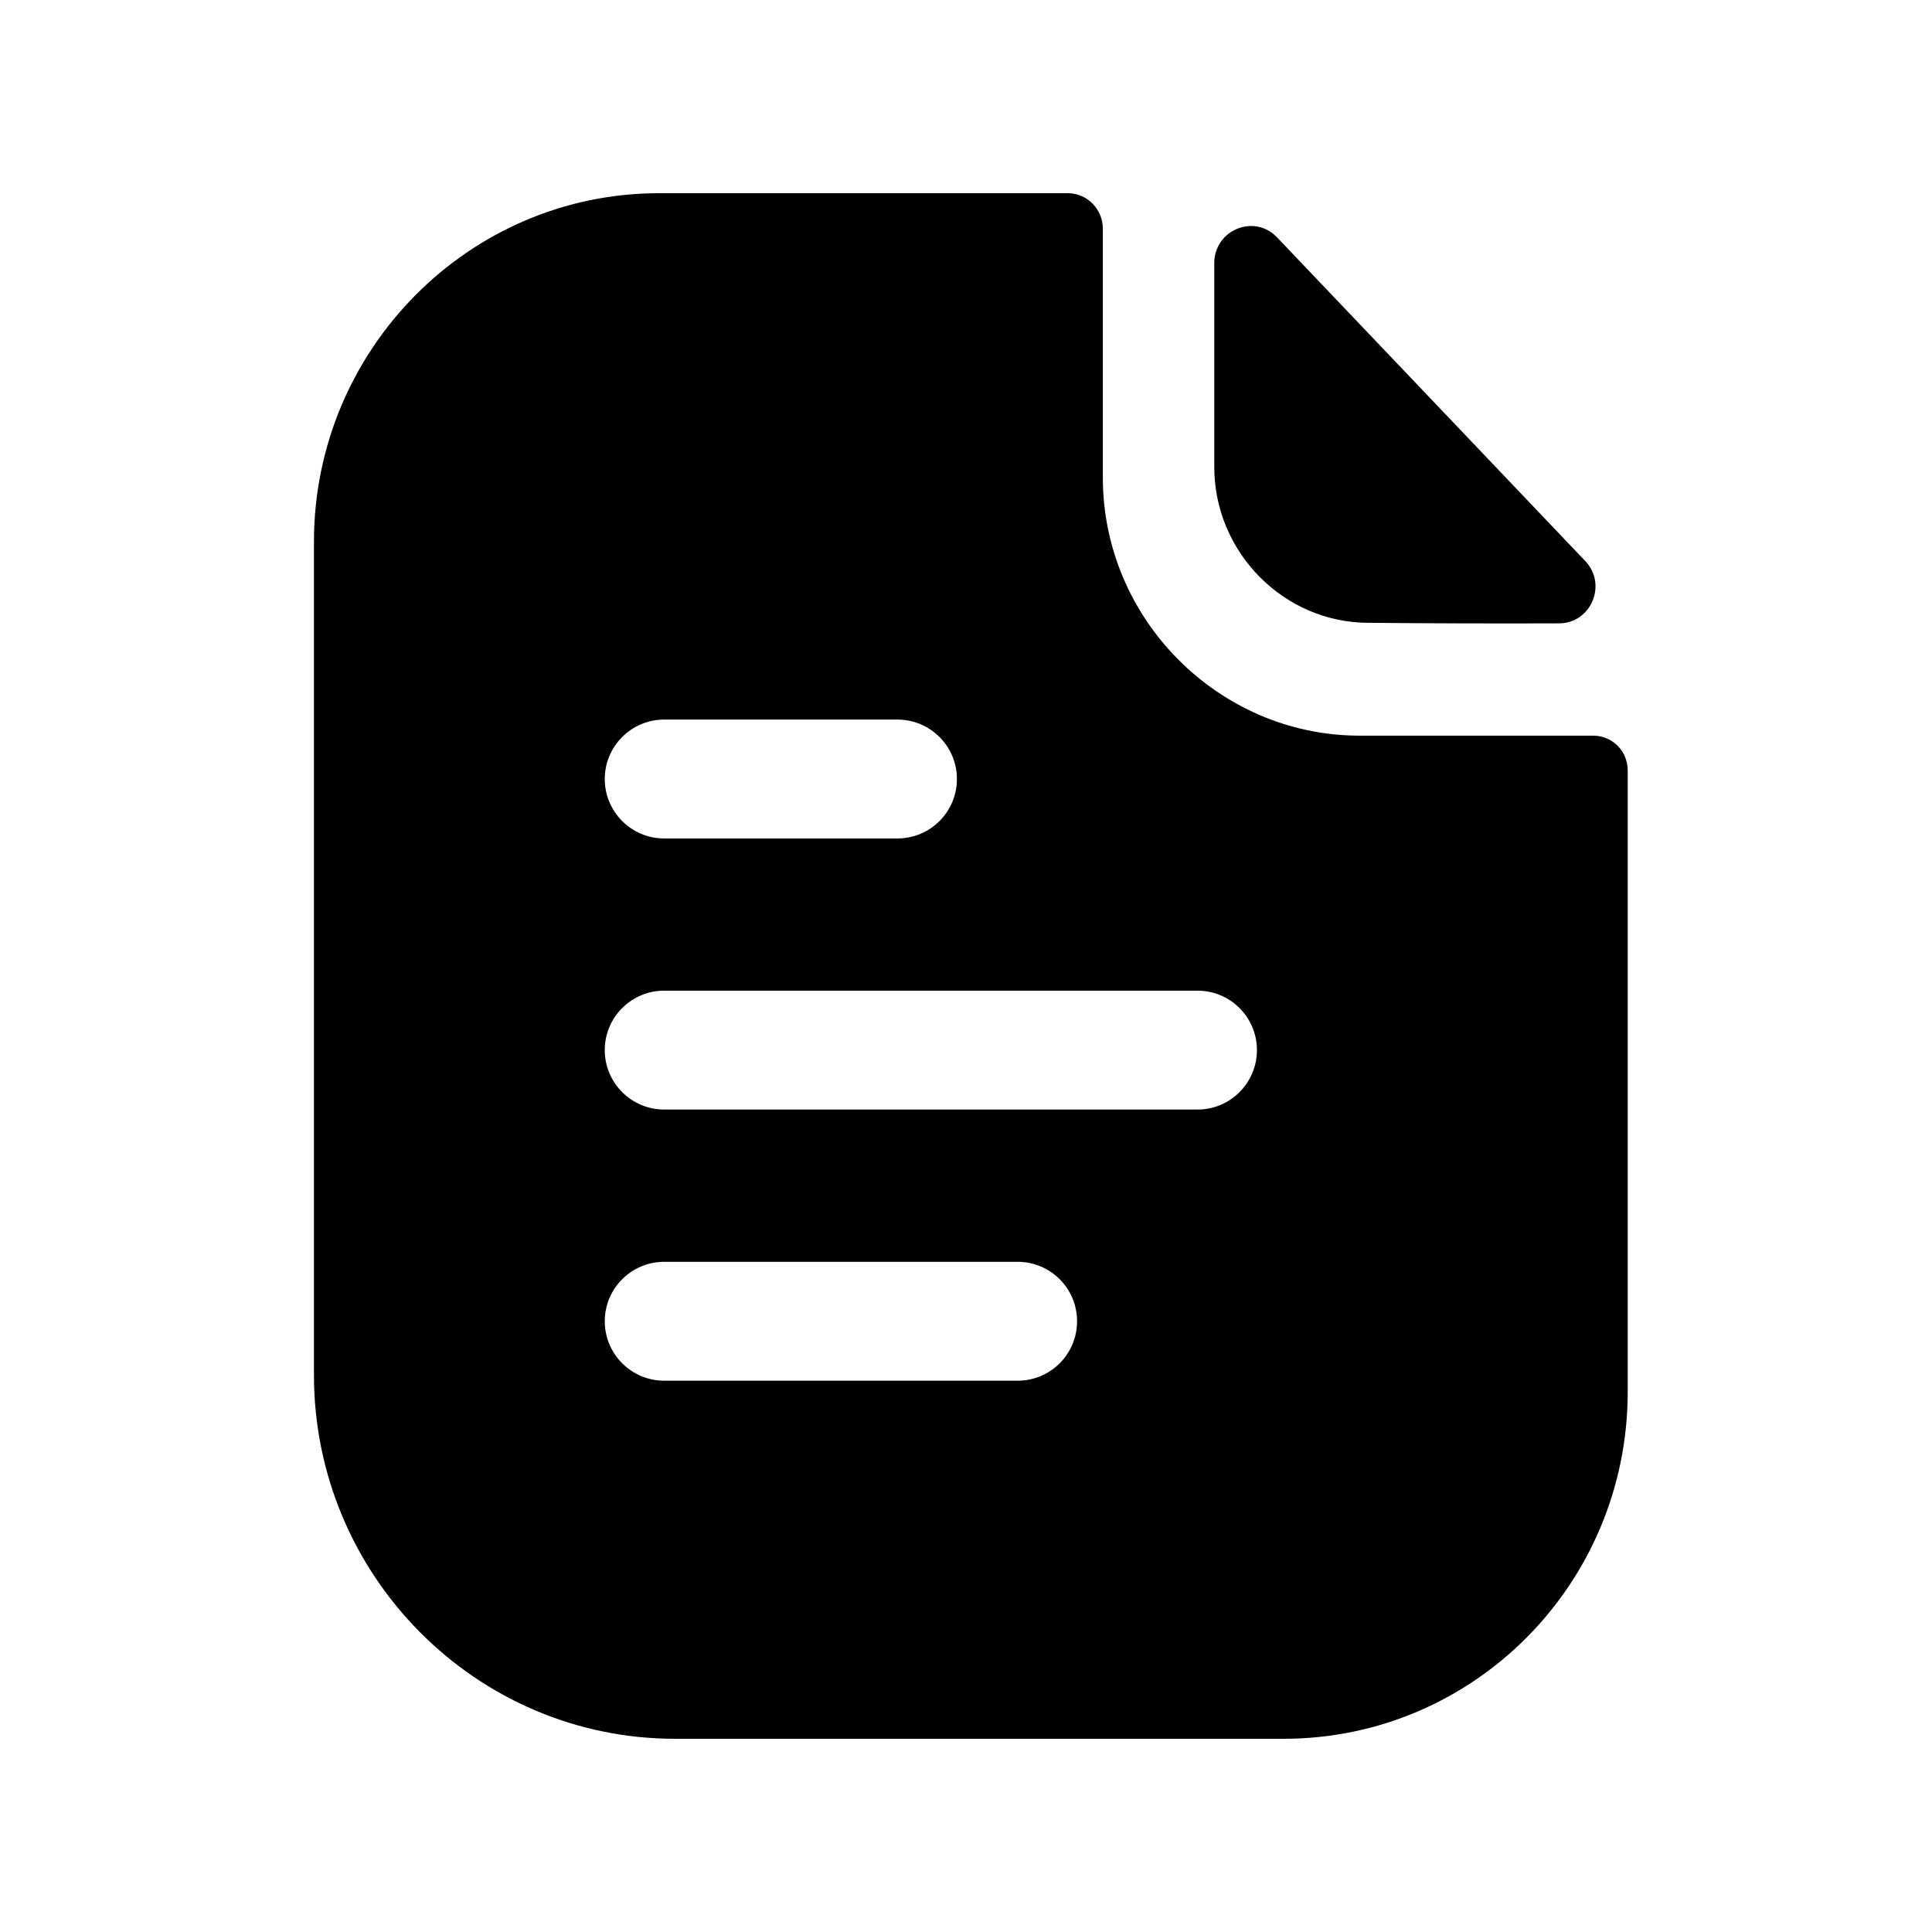
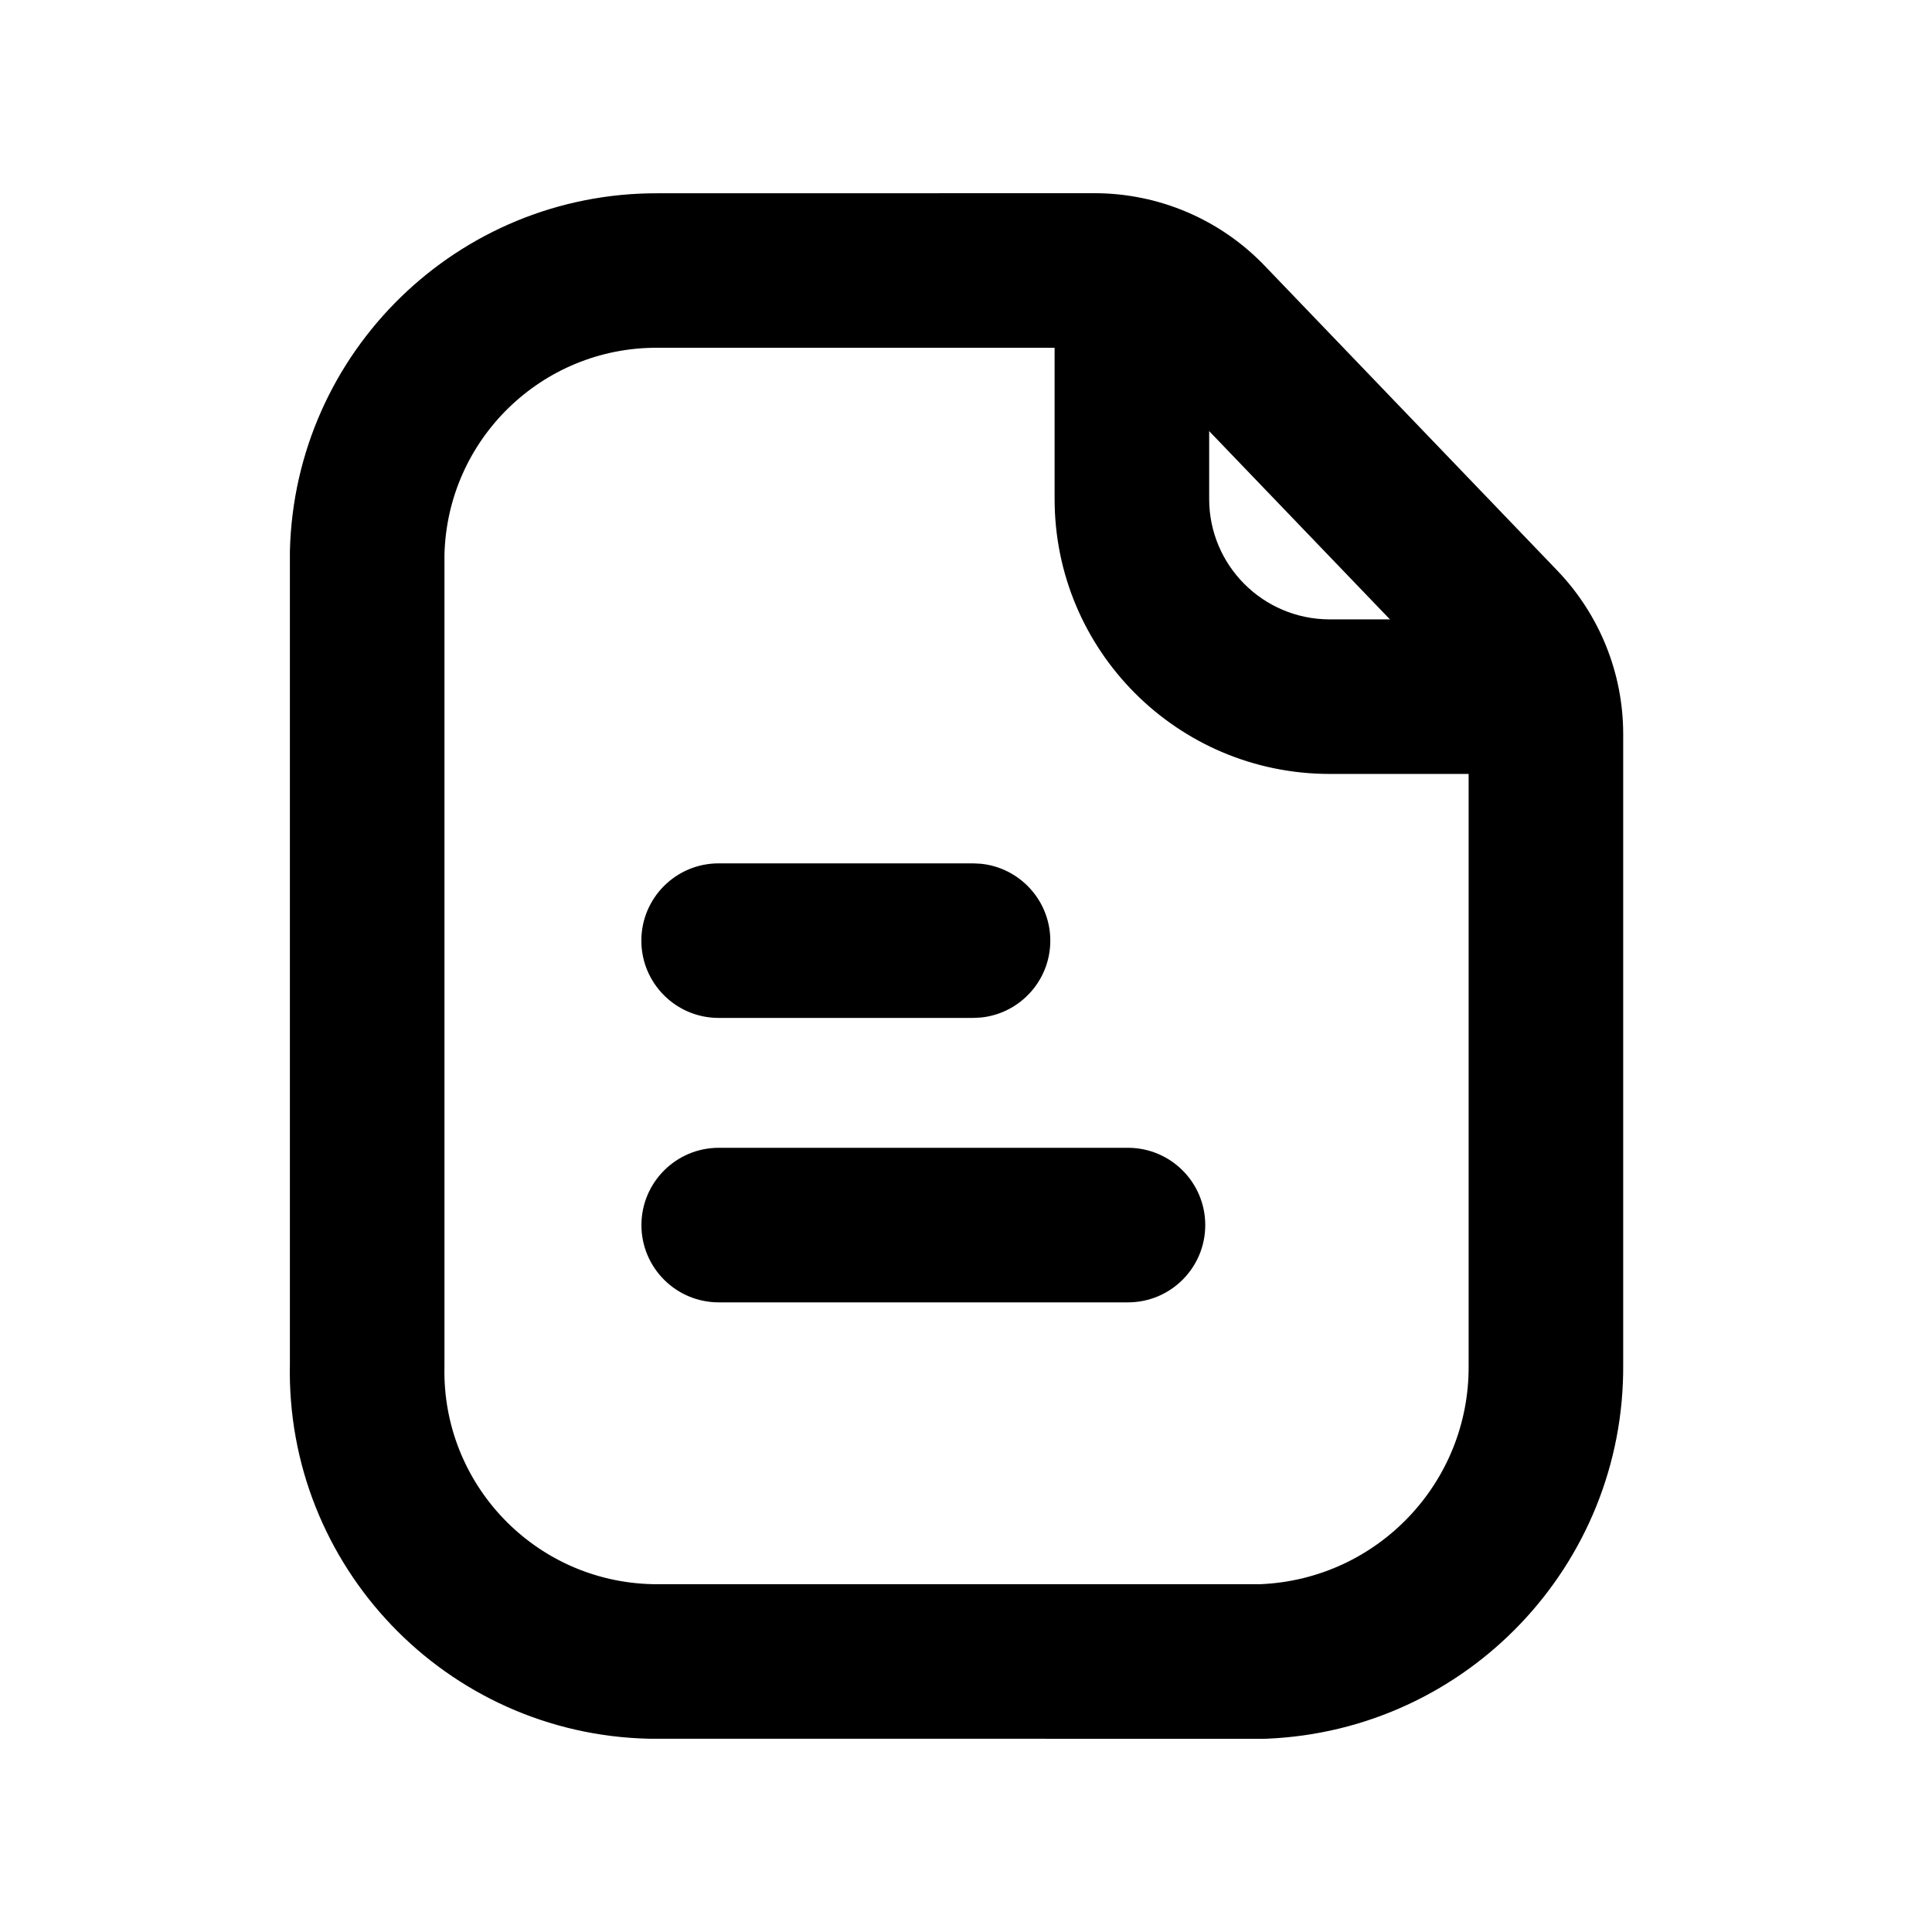
<svg xmlns="http://www.w3.org/2000/svg" width="80" height="80" viewBox="0 0 80 80" fill="none">
-   <path fill-rule="evenodd" clip-rule="evenodd" d="M56.67 25.789C58.879 25.812 61.948 25.822 64.554 25.812C65.886 25.809 66.566 24.198 65.64 23.229C63.969 21.477 61.643 19.028 59.303 16.573C56.956 14.108 54.599 11.63 52.883 9.832C51.938 8.834 50.28 9.52 50.28 10.899V19.334C50.28 22.875 53.165 25.789 56.67 25.789Z" fill="black" />
-   <path fill-rule="evenodd" clip-rule="evenodd" d="M49.585 45.944H27.503C26.145 45.944 25.042 44.841 25.042 43.482C25.042 42.123 26.145 41.021 27.503 41.021H49.585C50.944 41.021 52.047 42.123 52.047 43.482C52.047 44.841 50.944 45.944 49.585 45.944ZM42.138 57.172H27.503C26.145 57.172 25.042 56.069 25.042 54.71C25.042 53.351 26.145 52.249 27.503 52.249H42.138C43.5 52.249 44.599 53.351 44.599 54.71C44.599 56.069 43.5 57.172 42.138 57.172ZM27.503 29.796H37.162C38.521 29.796 39.624 30.899 39.624 32.258C39.624 33.616 38.521 34.719 37.162 34.719H27.503C26.145 34.719 25.042 33.616 25.042 32.258C25.042 30.899 26.145 29.796 27.503 29.796ZM65.975 30.462H56.248C50.451 30.433 45.666 25.631 45.666 19.776V9.47C45.666 8.673 45.033 8 44.209 8H27.29C19.4 8 13 14.495 13 22.431V56.929C13 65.249 19.718 72 27.956 72H53.143C61.033 72 67.4 65.567 67.4 57.631V31.903C67.4 31.102 66.766 30.462 65.975 30.462Z" fill="black" />
+   <path d="M60.813 30.394C60.813 29.534 60.479 28.697 59.876 28.066L47.745 15.431C47.116 14.775 46.24 14.4 45.319 14.4H27.223C22.438 14.38 18.518 18.195 18.404 22.978V56.594C18.297 61.458 22.154 65.49 27.02 65.597H52.213C57.046 65.382 60.847 61.389 60.813 56.547V30.394ZM67.213 56.5C67.272 64.804 60.737 71.658 52.441 71.997C52.398 71.999 52.354 72 52.31 72L26.948 71.997C26.925 71.997 26.902 71.997 26.879 71.997C18.48 71.812 11.819 64.852 12.004 56.453V22.825C12.201 14.562 18.972 7.975 27.238 8.003L45.319 8C47.972 8 50.517 9.077 52.36 10.997L64.495 23.637L64.498 23.641C66.234 25.456 67.213 27.874 67.213 30.394V56.5Z" fill="black" />
+   <path d="M46.707 47.528C48.474 47.528 49.907 48.961 49.907 50.728C49.907 52.495 48.474 53.928 46.707 53.928H29.76C27.994 53.927 26.56 52.495 26.56 50.728C26.561 48.962 27.994 47.529 29.76 47.528H46.707ZM40.291 35.75L40.616 35.766C42.23 35.929 43.491 37.293 43.491 38.95C43.491 40.607 42.23 41.971 40.616 42.134L40.291 42.15H29.757C27.99 42.15 26.557 40.717 26.557 38.95C26.557 37.183 27.99 35.75 29.757 35.75H40.291Z" fill="black" />
+   <path d="M43.669 11.4C43.669 9.633 45.102 8.2 46.869 8.2C48.637 8.2 50.069 9.633 50.069 11.4V20.659C50.068 23.409 52.297 25.641 55.051 25.647H63.807C65.574 25.647 67.006 27.08 67.007 28.847C67.007 30.614 65.574 32.047 63.807 32.047H55.035C48.754 32.033 43.665 26.938 43.669 20.653V11.4Z" fill="black" />
</svg>
